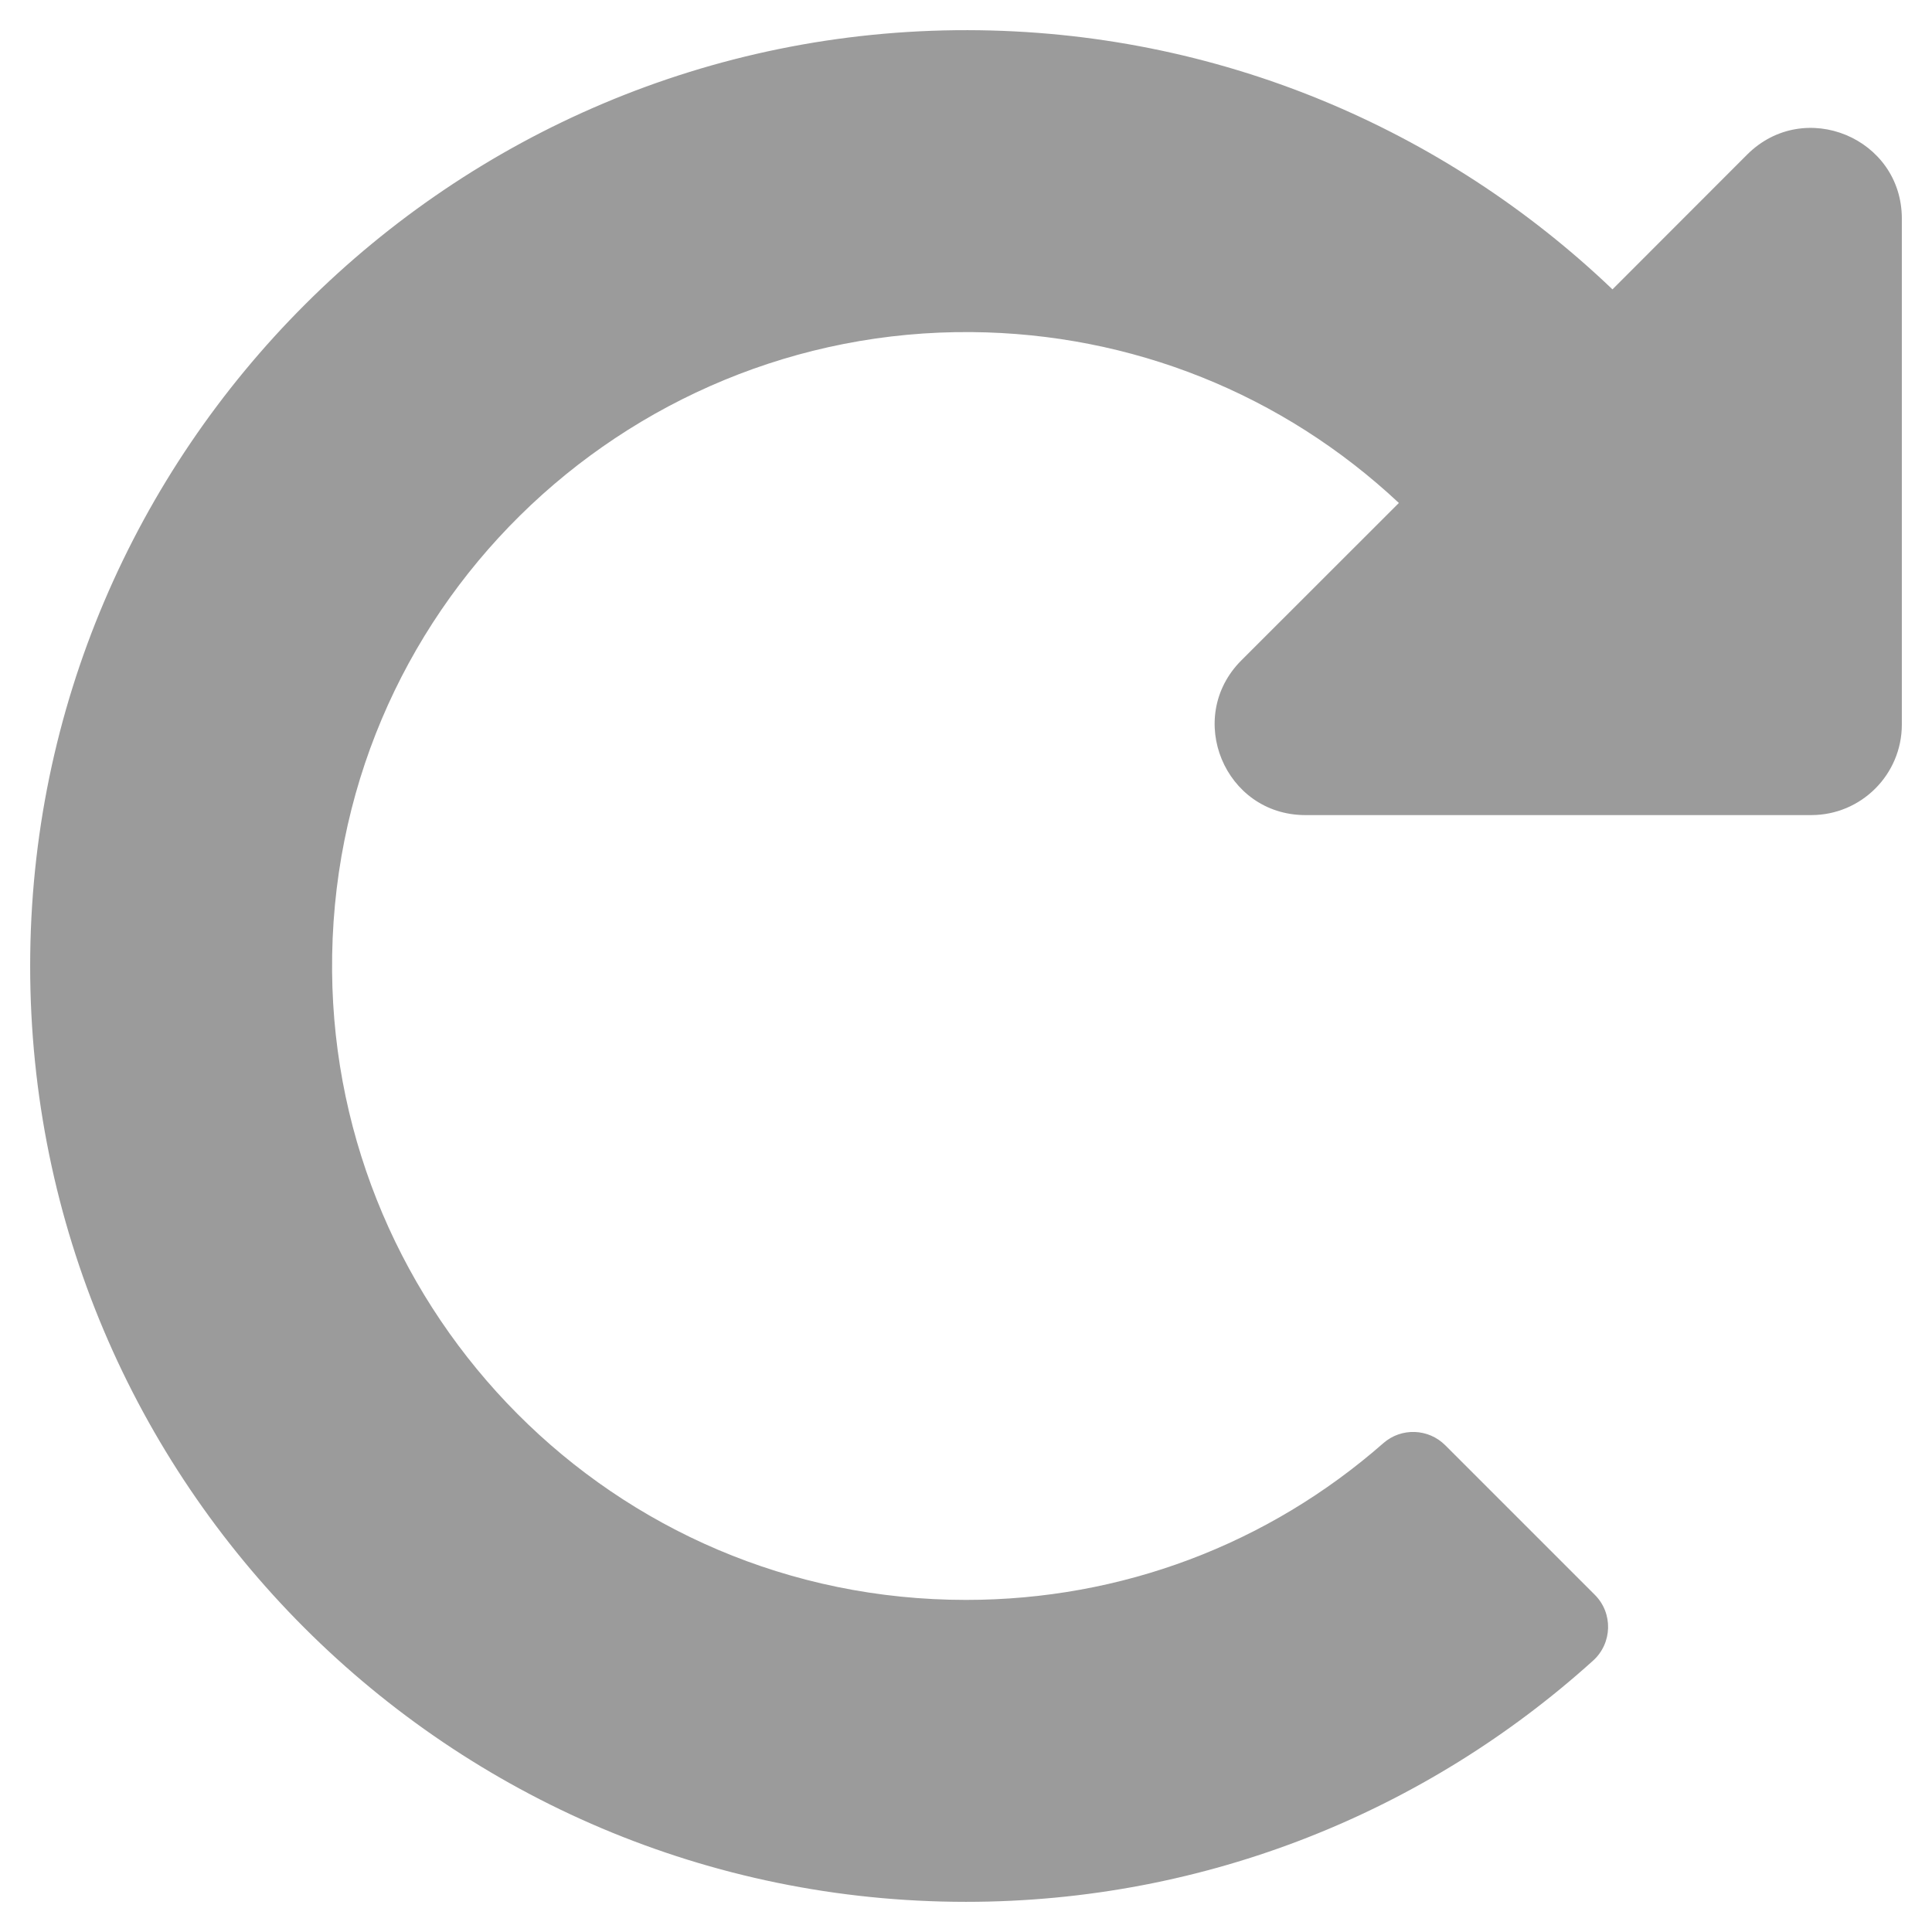
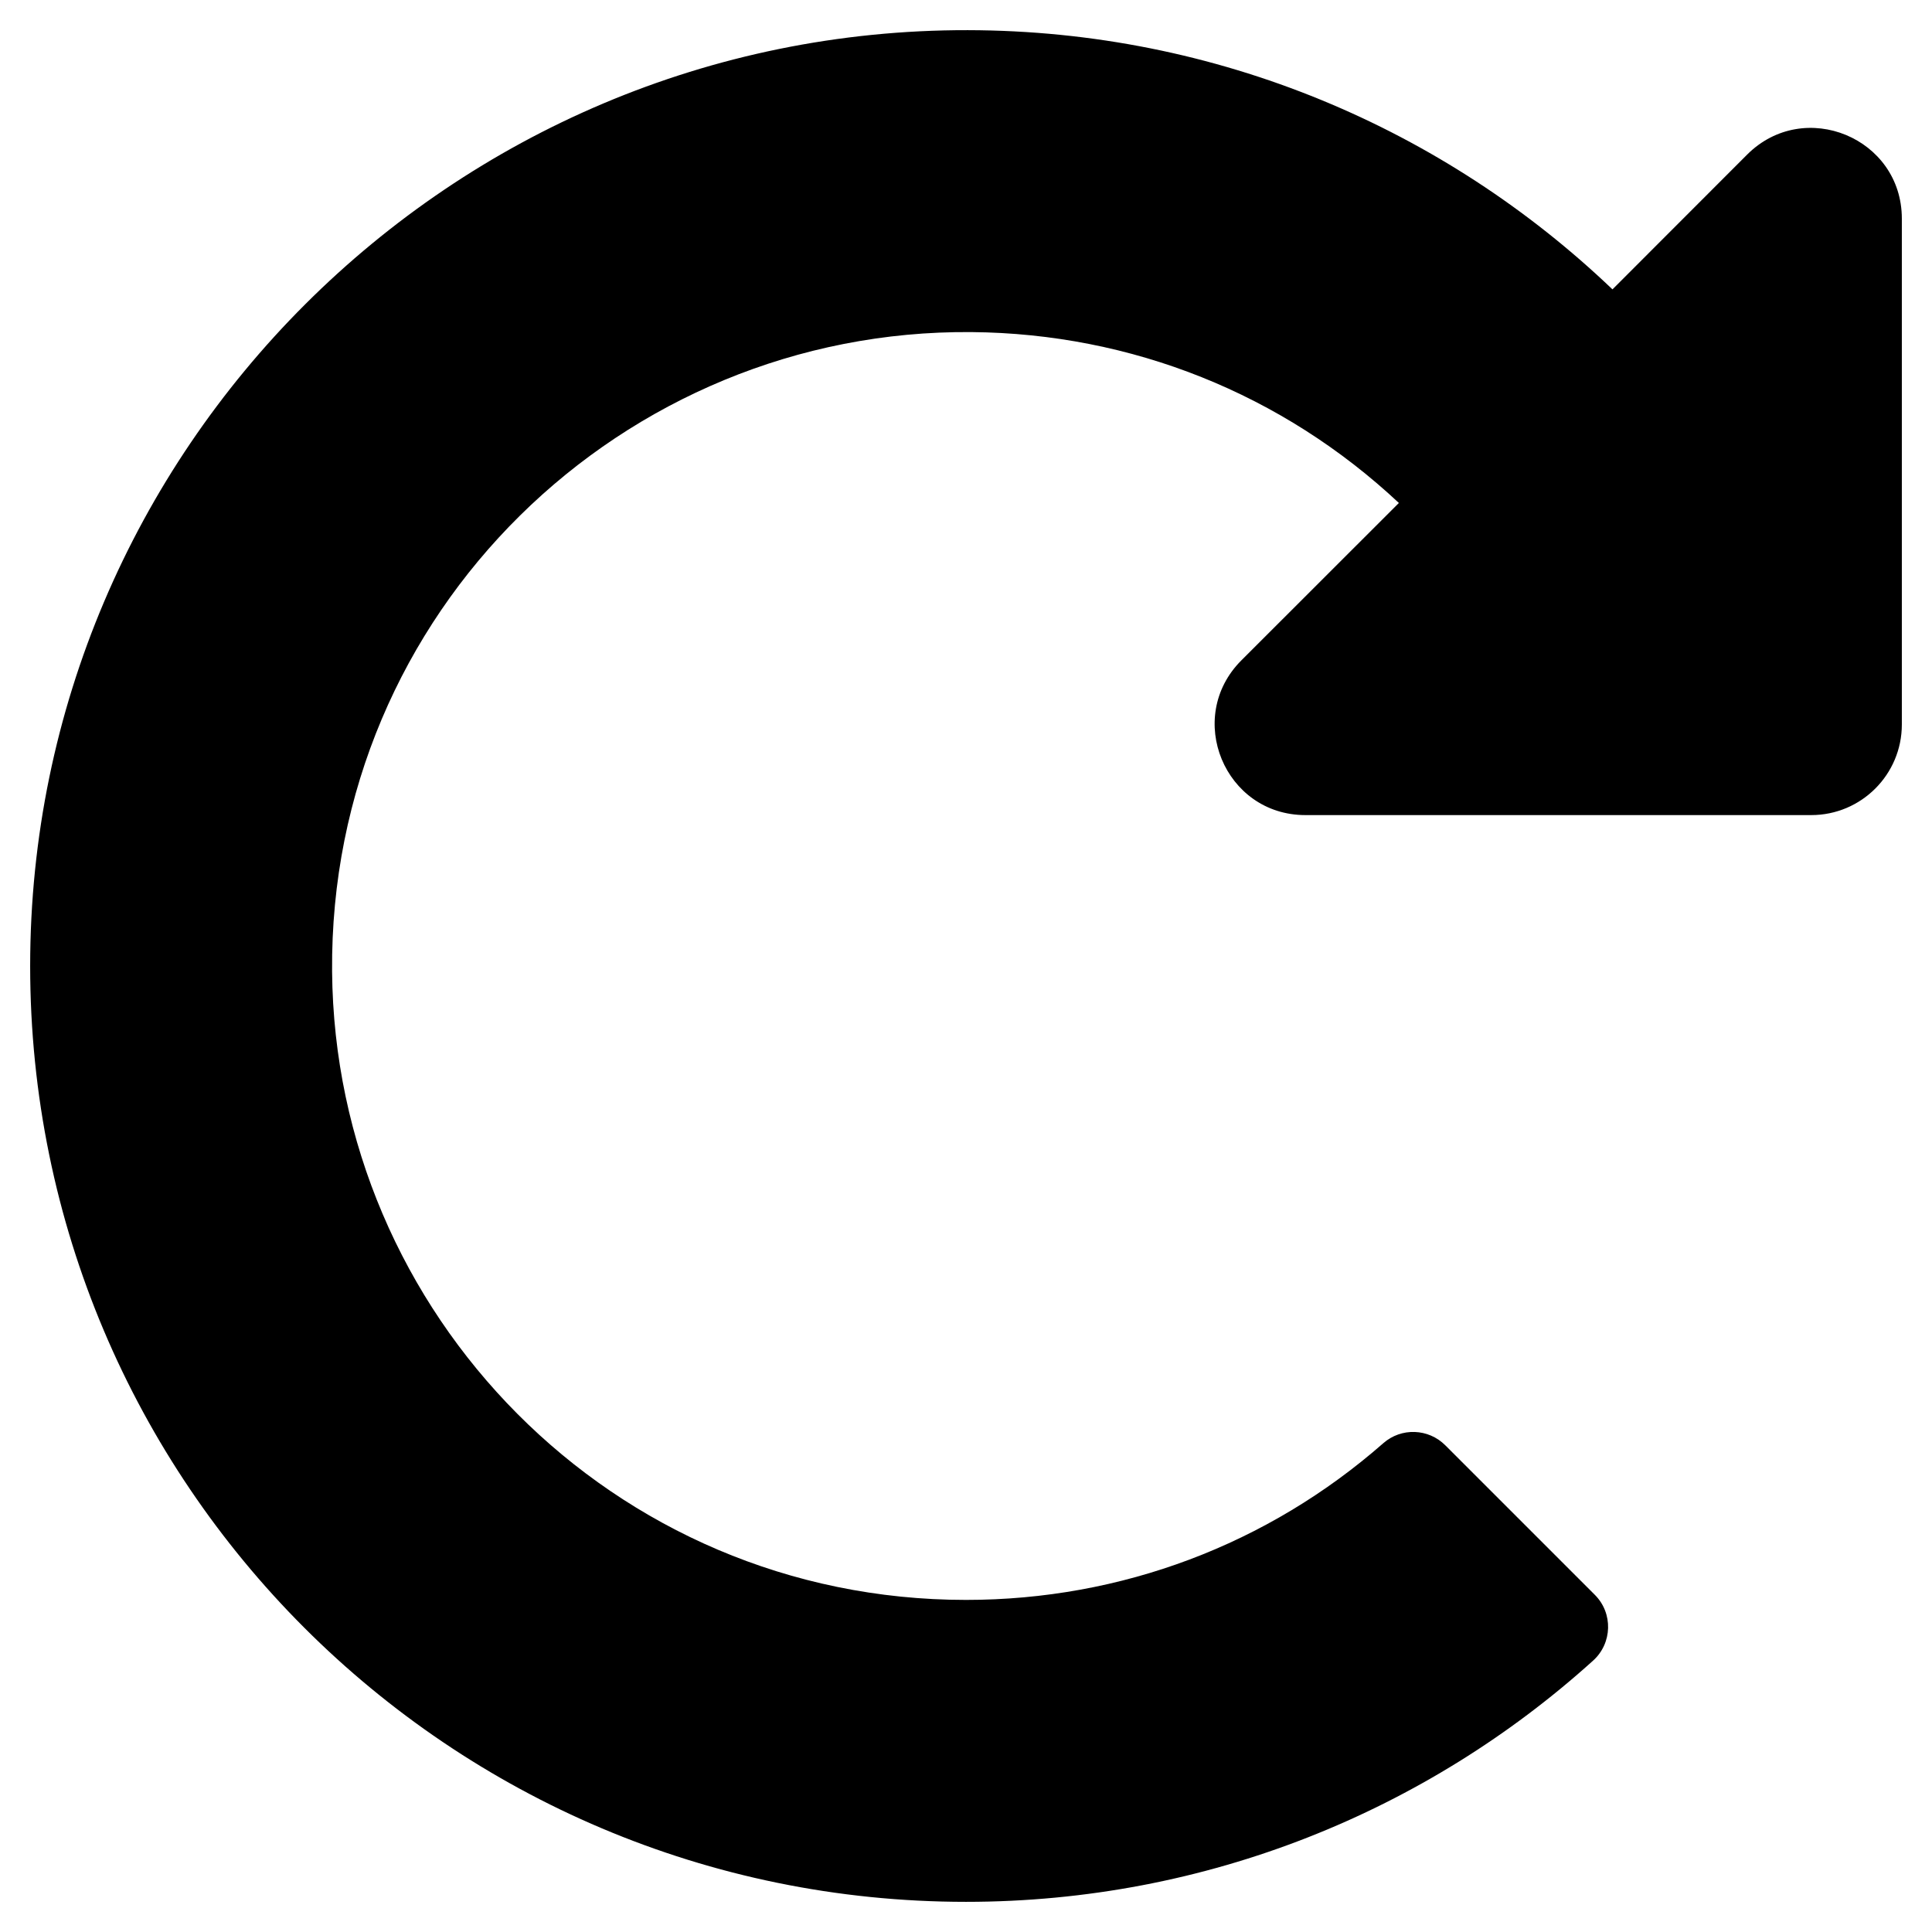
<svg xmlns="http://www.w3.org/2000/svg" width="18" height="18" viewBox="0 0 18 18" fill="none">
-   <path d="M9.016 0.281C11.346 0.285 13.461 1.204 15.023 2.696L16.278 1.44C16.81 0.909 17.719 1.285 17.719 2.037V6.75C17.719 7.216 17.341 7.594 16.875 7.594H12.162C11.41 7.594 11.034 6.685 11.565 6.153L13.033 4.686C11.948 3.67 10.544 3.107 9.052 3.094C5.804 3.066 3.066 5.695 3.094 9.051C3.121 12.235 5.702 14.906 9 14.906C10.446 14.906 11.812 14.39 12.889 13.445C13.056 13.299 13.308 13.308 13.465 13.465L14.859 14.859C15.03 15.03 15.022 15.31 14.842 15.472C13.296 16.868 11.247 17.719 9 17.719C4.185 17.719 0.281 13.815 0.281 9C0.281 4.19 4.206 0.273 9.016 0.281Z" fill="#9B9B9B" />
+   <path d="M9.016 0.281C11.346 0.285 13.461 1.204 15.023 2.696L16.278 1.44C16.81 0.909 17.719 1.285 17.719 2.037V6.75C17.719 7.216 17.341 7.594 16.875 7.594H12.162C11.41 7.594 11.034 6.685 11.565 6.153L13.033 4.686C11.948 3.67 10.544 3.107 9.052 3.094C5.804 3.066 3.066 5.695 3.094 9.051C3.121 12.235 5.702 14.906 9 14.906C10.446 14.906 11.812 14.39 12.889 13.445C13.056 13.299 13.308 13.308 13.465 13.465L14.859 14.859C15.03 15.03 15.022 15.31 14.842 15.472C13.296 16.868 11.247 17.719 9 17.719C4.185 17.719 0.281 13.815 0.281 9C0.281 4.19 4.206 0.273 9.016 0.281Z" fill="currentColor" />
</svg>
